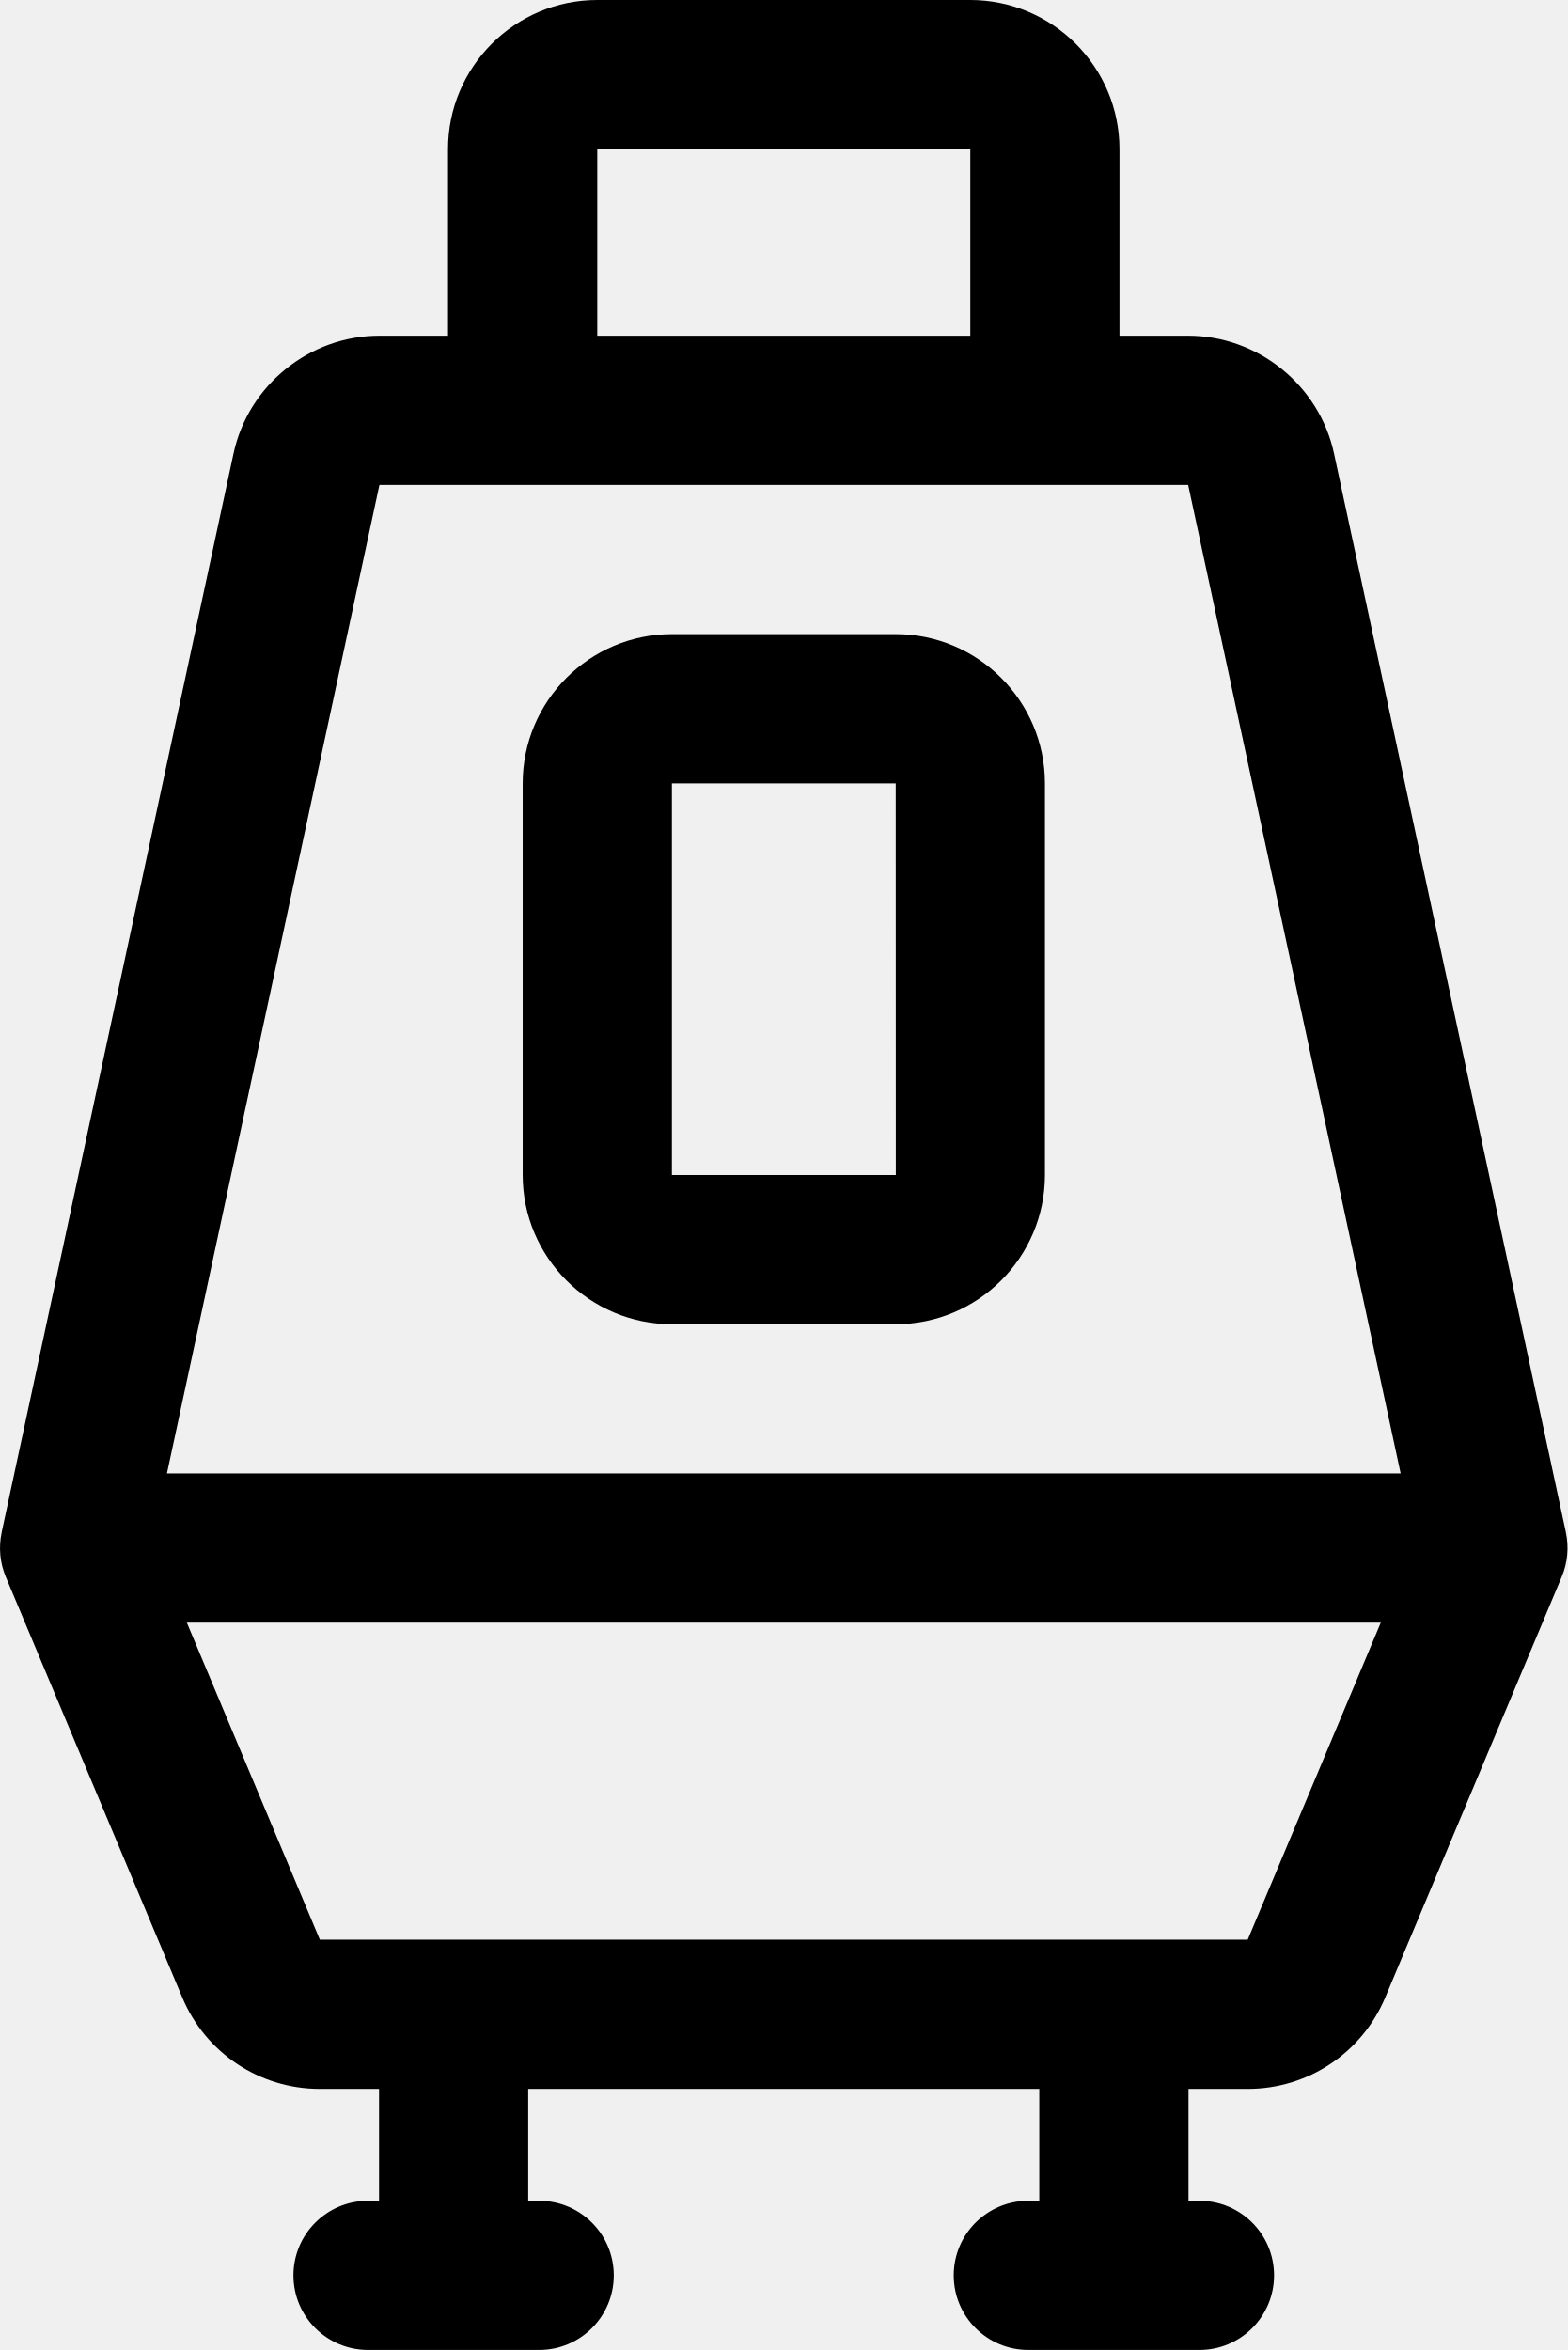
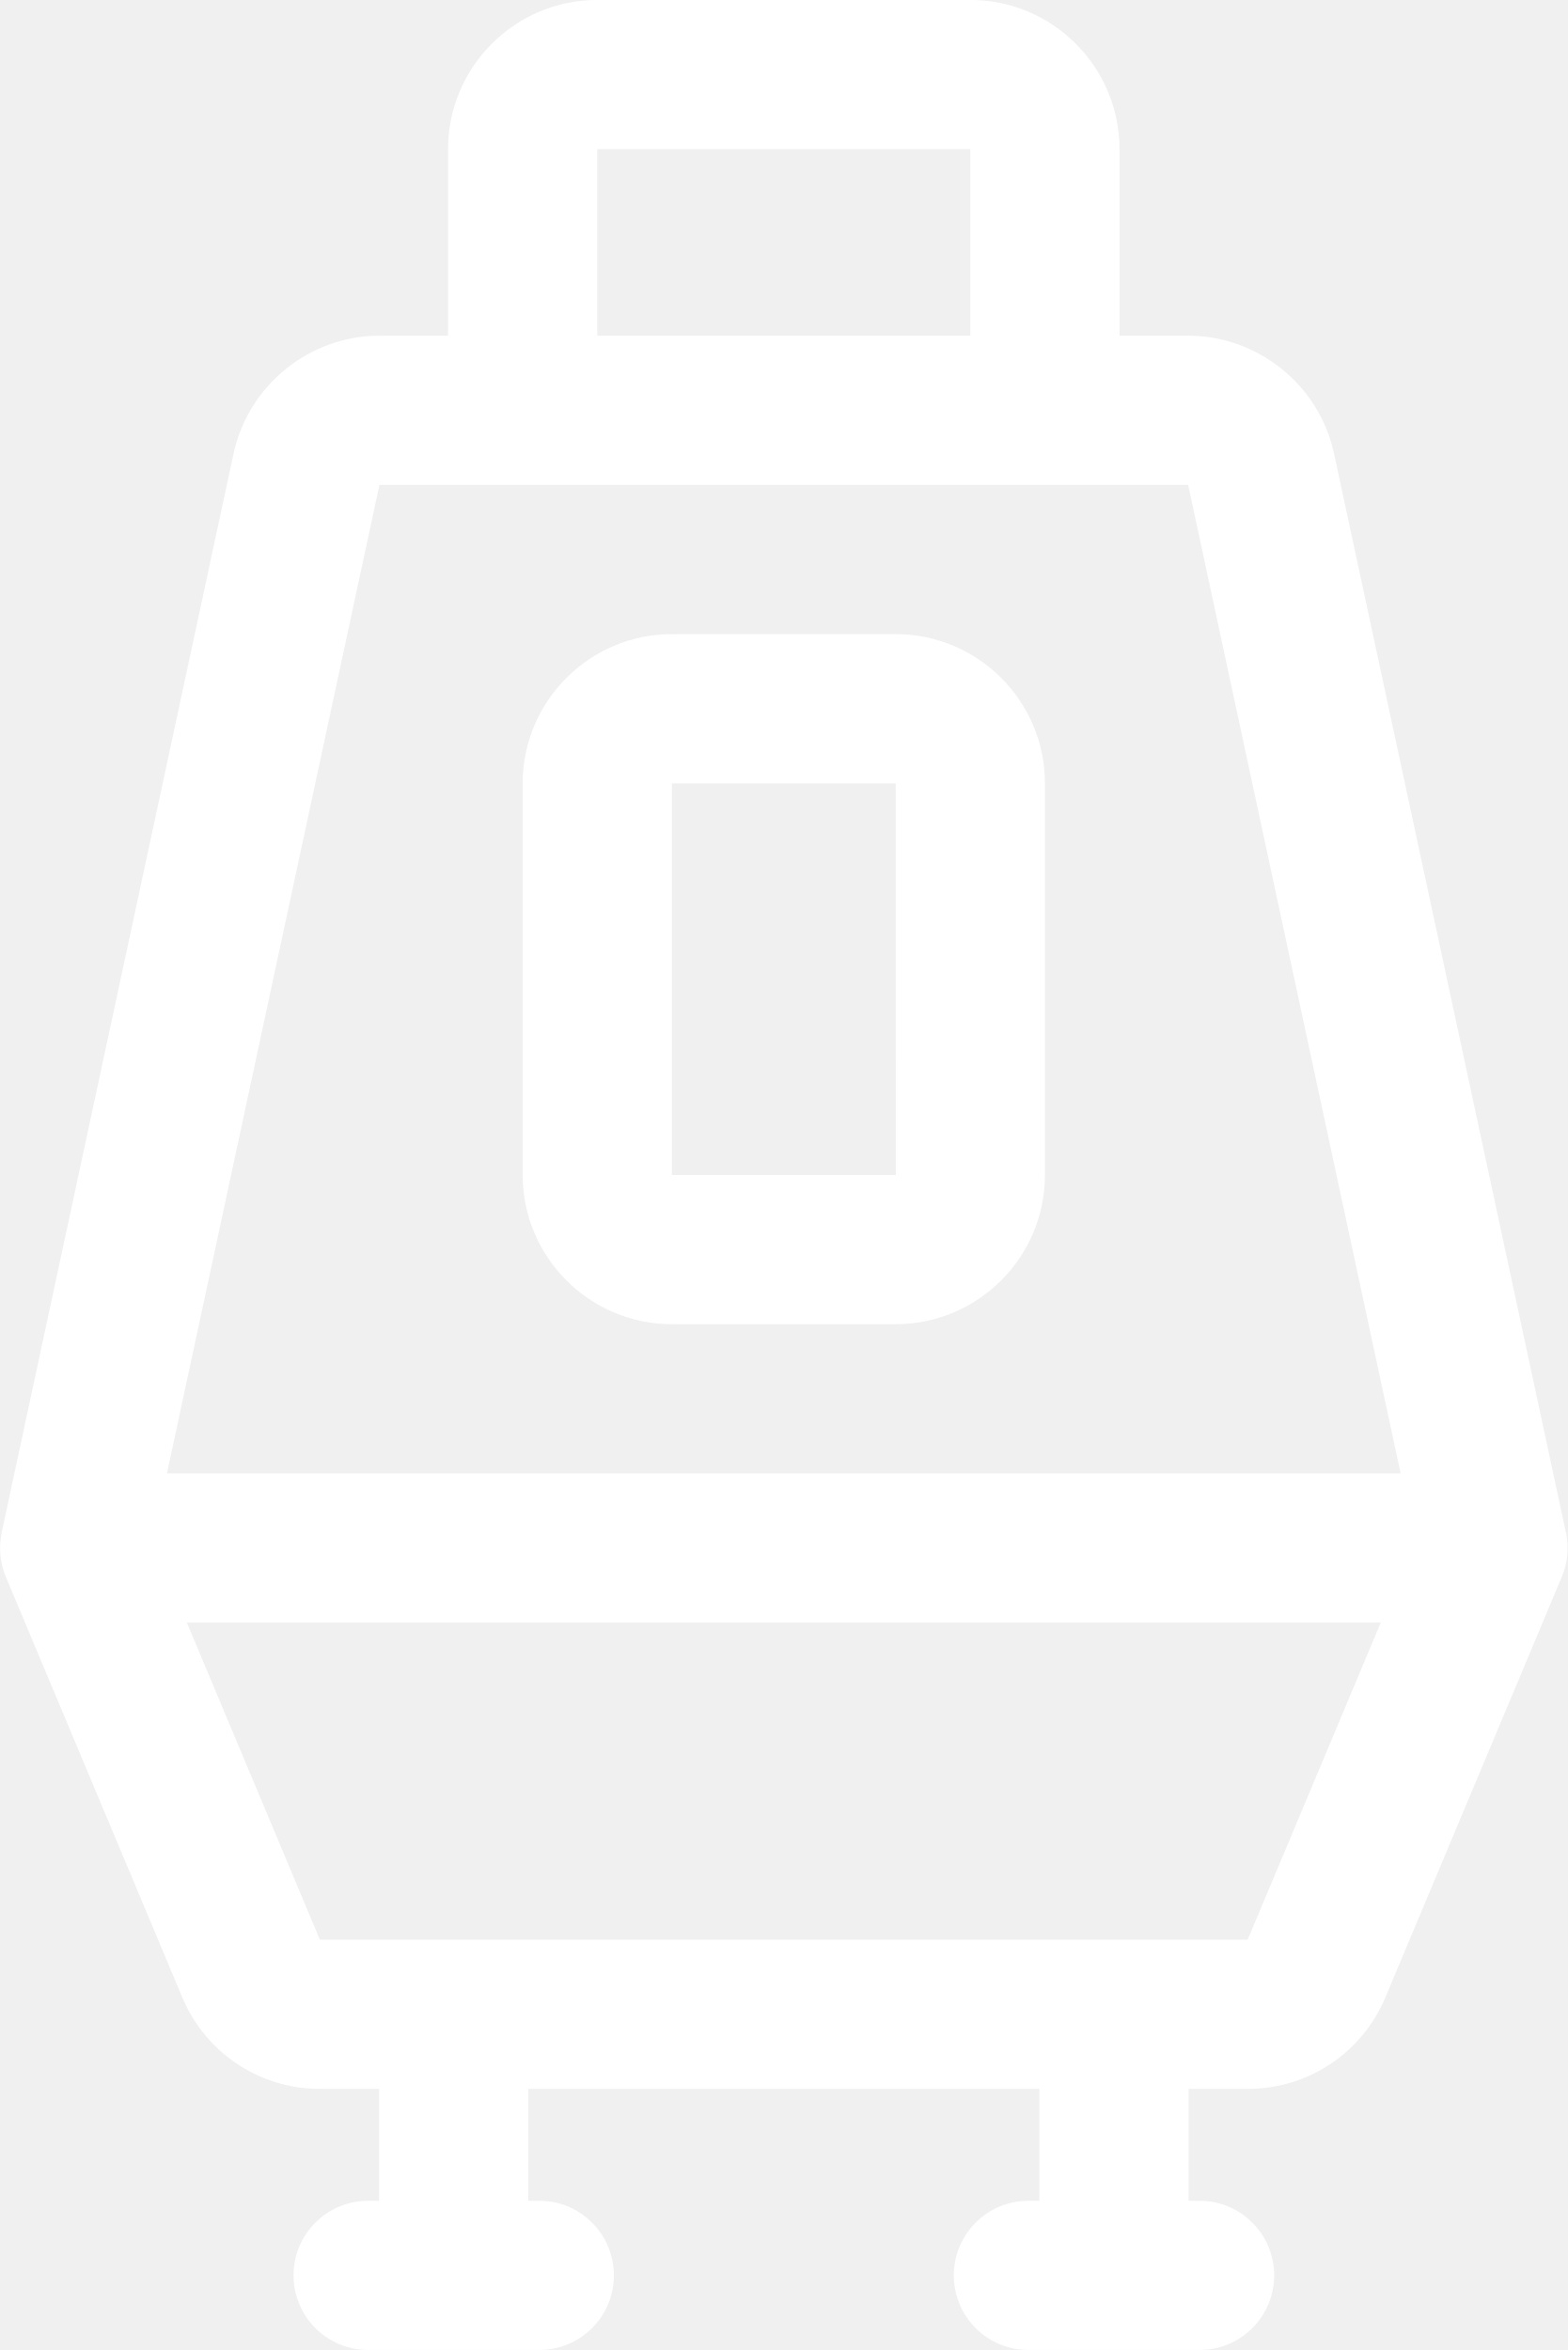
- <svg xmlns="http://www.w3.org/2000/svg" width="36pt" height="53.973pt" version="1.1" viewBox="0 0 36 53.973" id="svg1056">
-   <defs id="defs976">
-     <symbol id="t" overflow="visible">
-       <path d="m 14.656,-0.875 c -0.762,0.398 -1.555,0.695 -2.375,0.891 -0.812,0.195 -1.664,0.297 -2.547,0.297 -2.656,0 -4.762,-0.738 -6.312,-2.219 -1.555,-1.488 -2.328,-3.504 -2.328,-6.047 0,-2.551 0.773,-4.566 2.328,-6.047 1.551,-1.488 3.656,-2.234 6.312,-2.234 0.883,0 1.734,0.102 2.547,0.297 0.82,0.199 1.613,0.496 2.375,0.891 v 3.297 c -0.762,-0.52 -1.512,-0.898 -2.25,-1.141 -0.742,-0.238 -1.523,-0.359 -2.344,-0.359 -1.469,0 -2.625,0.469 -3.469,1.406 -0.836,0.938 -1.25,2.234 -1.25,3.891 0,1.648 0.414,2.938 1.25,3.875 0.844,0.938 2,1.406 3.469,1.406 0.82,0 1.602,-0.117 2.344,-0.359 0.738,-0.238 1.488,-0.617 2.25,-1.141 z" id="path916" />
-     </symbol>
-     <symbol id="d" overflow="visible">
-       <path d="m 10.719,-8.703 c -0.336,-0.156 -0.668,-0.27 -1,-0.344 -0.324,-0.082 -0.656,-0.125 -1,-0.125 -0.98,0 -1.734,0.32 -2.266,0.953 -0.531,0.625 -0.797,1.527 -0.797,2.703 V -3e-5 h -3.812 v -11.969 h 3.812 v 1.969 c 0.488,-0.781 1.051,-1.348 1.688,-1.703 0.645,-0.363 1.41,-0.547 2.297,-0.547 0.133,0 0.273,0.008 0.422,0.016 0.145,0.012 0.363,0.031 0.656,0.062 z" id="path919" />
-     </symbol>
-     <symbol id="a" overflow="visible">
-       <path d="m 13.781,-6.016 v 1.094 H 4.843 c 0.094,0.898 0.414,1.57 0.969,2.016 0.551,0.449 1.328,0.672 2.328,0.672 0.801,0 1.625,-0.117 2.469,-0.359 0.844,-0.238 1.711,-0.598 2.609,-1.078 v 2.953 c -0.906,0.336 -1.812,0.59 -2.719,0.766 -0.906,0.176 -1.812,0.266 -2.719,0.266 -2.156,0 -3.84,-0.547 -5.047,-1.641 -1.199,-1.102 -1.797,-2.648 -1.797,-4.641 0,-1.945 0.586,-3.477 1.766,-4.594 1.176,-1.125 2.801,-1.688 4.875,-1.688 1.875,0 3.375,0.57 4.5,1.703 1.133,1.125 1.703,2.637 1.703,4.531 z M 9.844,-7.281 c 0,-0.727 -0.215,-1.312 -0.641,-1.75 -0.418,-0.445 -0.969,-0.672 -1.656,-0.672 -0.742,0 -1.344,0.211 -1.812,0.625 -0.461,0.418 -0.746,1.016 -0.859,1.797 z" id="path922" />
-     </symbol>
-     <symbol id="l" overflow="visible">
-       <path d="m 7.203,-5.391 c -0.805,0 -1.406,0.137 -1.812,0.406 -0.398,0.273 -0.594,0.672 -0.594,1.203 0,0.48 0.16,0.859 0.484,1.141 0.32,0.273 0.773,0.406 1.359,0.406 0.719,0 1.32,-0.254 1.812,-0.766 0.488,-0.52 0.734,-1.172 0.734,-1.953 v -0.438 z m 5.844,-1.438 V 0 H 9.188 v -1.766 c -0.512,0.719 -1.09,1.246 -1.734,1.578 -0.637,0.332 -1.418,0.5 -2.344,0.5 -1.242,0 -2.246,-0.359 -3.016,-1.078 -0.773,-0.727 -1.156,-1.672 -1.156,-2.828 0,-1.395 0.477,-2.422 1.438,-3.078 0.969,-0.656 2.488,-0.984 4.562,-0.984 h 2.25 v -0.297 c 0,-0.602 -0.242,-1.047 -0.719,-1.328 -0.48,-0.281 -1.227,-0.422 -2.234,-0.422 -0.812,0 -1.574,0.086 -2.281,0.25 -0.711,0.156 -1.367,0.402 -1.969,0.734 v -2.922 c 0.82,-0.195 1.645,-0.348 2.469,-0.453 0.82,-0.102 1.648,-0.156 2.484,-0.156 2.156,0 3.711,0.43 4.672,1.281 0.957,0.844 1.438,2.227 1.438,4.141 z" id="path925" />
-     </symbol>
-     <symbol id="c" overflow="visible">
-       <path d="m 6.016,-15.359 v 3.391 H 9.953 V -9.234 H 6.016 v 5.078 c 0,0.555 0.109,0.93 0.328,1.125 0.219,0.199 0.656,0.297 1.312,0.297 h 1.969 v 2.734 h -3.281 c -1.512,0 -2.586,-0.312 -3.219,-0.938 -0.625,-0.633 -0.938,-1.707 -0.938,-3.219 v -5.078 h -1.906 v -2.734 h 1.906 v -3.391 z" id="path928" />
-     </symbol>
-     <symbol id="f" overflow="visible">
-       <path d="m 9.969,-10.219 v -6.406 h 3.859 V -2e-4 H 9.969 V -1.735 C 9.445,-1.024 8.867,-0.504 8.234,-0.172 7.598,0.148 6.863,0.312 6.031,0.312 c -1.469,0 -2.68,-0.582 -3.625,-1.75 -0.949,-1.176 -1.422,-2.688 -1.422,-4.531 0,-1.844 0.473,-3.348 1.422,-4.516 0.945,-1.176 2.156,-1.766 3.625,-1.766 0.832,0 1.566,0.168 2.203,0.5 0.633,0.324 1.211,0.836 1.734,1.531 z m -2.516,7.75 c 0.82,0 1.445,-0.297 1.875,-0.891 0.426,-0.602 0.641,-1.473 0.641,-2.609 0,-1.145 -0.215,-2.016 -0.641,-2.609 -0.43,-0.594 -1.055,-0.891 -1.875,-0.891 -0.812,0 -1.434,0.297 -1.859,0.891 -0.43,0.594 -0.641,1.465 -0.641,2.609 0,1.137 0.211,2.008 0.641,2.609 0.426,0.594 1.047,0.891 1.859,0.891 z" id="path931" />
-     </symbol>
-     <symbol id="k" overflow="visible">
-       <path d="m 8.203,-2.469 c 0.82,0 1.445,-0.297 1.875,-0.891 0.426,-0.602 0.641,-1.473 0.641,-2.609 0,-1.145 -0.215,-2.016 -0.641,-2.609 -0.43,-0.594 -1.055,-0.891 -1.875,-0.891 -0.824,0 -1.453,0.305 -1.891,0.906 -0.438,0.594 -0.656,1.461 -0.656,2.594 0,1.137 0.219,2.008 0.656,2.609 0.438,0.594 1.066,0.891 1.891,0.891 z m -2.547,-7.75 c 0.531,-0.695 1.113,-1.207 1.75,-1.531 0.645,-0.332 1.383,-0.5 2.219,-0.5 1.469,0 2.676,0.59 3.625,1.766 0.945,1.168 1.422,2.672 1.422,4.516 0,1.844 -0.477,3.356 -1.422,4.531 -0.949,1.168 -2.156,1.75 -3.625,1.75 -0.836,0 -1.574,-0.168 -2.219,-0.5 -0.637,-0.332 -1.219,-0.848 -1.75,-1.547 V -1e-4 H 1.844 v -16.625 h 3.812 z" id="path934" />
-     </symbol>
-     <symbol id="j" overflow="visible">
-       <path d="m 0.266,-11.969 h 3.828 l 3.219,8.125 2.734,-8.125 h 3.812 L 8.828,1.125 c -0.5,1.332 -1.09,2.266 -1.766,2.797 -0.668,0.531 -1.555,0.797 -2.656,0.797 h -2.219 v -2.5 h 1.203 c 0.645,0 1.113,-0.105 1.406,-0.312 C 5.098,1.695 5.328,1.328 5.484,0.797 L 5.594,0.453 Z" id="path937" />
-     </symbol>
-     <symbol id="e" overflow="visible">
-       <path d="M 1.844,-11.969 H 5.656 V 0 H 1.844 Z m 0,-4.656 h 3.812 v 3.125 H 1.844 Z" id="path940" />
-     </symbol>
-     <symbol id="i" overflow="visible">
-       <path d="m 11.5,-11.594 v 3.125 C 10.977,-8.821 10.457,-9.082 9.938,-9.25 9.414,-9.426 8.875,-9.516 8.312,-9.516 c -1.074,0 -1.906,0.312 -2.5,0.938 -0.594,0.625 -0.891,1.496 -0.891,2.609 0,1.117 0.297,1.984 0.891,2.609 0.594,0.625 1.426,0.938 2.5,0.938 0.594,0 1.156,-0.086 1.688,-0.266 0.539,-0.176 1.039,-0.441 1.5,-0.797 v 3.125 c -0.594,0.23 -1.199,0.395 -1.812,0.5 -0.617,0.113 -1.234,0.172 -1.859,0.172 -2.156,0 -3.844,-0.551 -5.062,-1.656 -1.219,-1.113 -1.828,-2.656 -1.828,-4.625 0,-1.969 0.609,-3.504 1.828,-4.609 1.219,-1.113 2.906,-1.672 5.062,-1.672 0.625,0 1.238,0.059 1.844,0.172 0.613,0.105 1.223,0.266 1.828,0.484 z" id="path943" />
-     </symbol>
-     <symbol id="b" overflow="visible">
-       <path d="m 7.531,-9.516 c -0.844,0 -1.492,0.309 -1.938,0.922 -0.449,0.605 -0.672,1.48 -0.672,2.625 0,1.148 0.223,2.027 0.672,2.641 0.445,0.605 1.094,0.906 1.938,0.906 0.832,0 1.469,-0.301 1.906,-0.906 0.445,-0.613 0.672,-1.492 0.672,-2.641 0,-1.145 -0.227,-2.019 -0.672,-2.625 C 9,-9.207 8.363,-9.516 7.531,-9.516 Z m 0,-2.734 c 2.051,0 3.656,0.559 4.812,1.672 1.164,1.105 1.75,2.641 1.75,4.609 0,1.969 -0.586,3.512 -1.75,4.625 -1.156,1.105 -2.762,1.656 -4.812,1.656 -2.062,0 -3.68,-0.551 -4.844,-1.656 -1.168,-1.113 -1.75,-2.656 -1.75,-4.625 0,-1.969 0.582,-3.504 1.75,-4.609 1.164,-1.113 2.781,-1.672 4.844,-1.672 z" id="path946" />
-     </symbol>
-     <symbol id="h" overflow="visible">
-       <path d="M 13.859,-7.281 V 0 h -3.844 v -5.578 c 0,-1.031 -0.027,-1.738 -0.078,-2.125 -0.043,-0.395 -0.121,-0.688 -0.234,-0.875 -0.148,-0.25 -0.352,-0.441 -0.609,-0.578 -0.25,-0.145 -0.543,-0.219 -0.875,-0.219 -0.793,0 -1.418,0.312 -1.875,0.938 -0.461,0.617 -0.688,1.465 -0.688,2.547 V 3e-5 h -3.812 v -11.969 h 3.812 v 1.75 c 0.582,-0.695 1.195,-1.207 1.844,-1.531 0.645,-0.332 1.359,-0.5 2.141,-0.5 1.383,0 2.43,0.43 3.141,1.281 0.719,0.844 1.078,2.074 1.078,3.688 z" id="path949" />
-     </symbol>
-     <symbol id="g" overflow="visible">
-       <path d="m 9.703,-16.625 v 2.516 H 7.594 c -0.543,0 -0.922,0.102 -1.141,0.297 -0.211,0.199 -0.312,0.539 -0.312,1.016 v 0.828 h 3.266 v 2.734 H 6.141 V 0 H 2.312 V -9.234 H 0.422 v -2.734 h 1.891 v -0.828 c 0,-1.301 0.363,-2.266 1.094,-2.891 0.727,-0.625 1.852,-0.938 3.375,-0.938 z" id="path952" />
-     </symbol>
-     <symbol id="s" overflow="visible">
-       <path d="M 1.844,-16.625 H 5.656 V 0 H 1.844 Z" id="path955" />
-     </symbol>
-     <symbol id="r" overflow="visible">
-       <path d="m 12.922,-9.969 c 0.488,-0.75 1.062,-1.316 1.719,-1.703 0.664,-0.383 1.398,-0.578 2.203,-0.578 1.375,0 2.422,0.43 3.141,1.281 0.719,0.844 1.078,2.074 1.078,3.688 v 7.281 h -3.844 v -6.234 c 0.008,-0.094 0.016,-0.188 0.016,-0.281 v -0.438 c 0,-0.844 -0.125,-1.457 -0.375,-1.844 -0.25,-0.383 -0.652,-0.578 -1.203,-0.578 -0.73,0 -1.293,0.305 -1.688,0.906 -0.387,0.594 -0.59,1.461 -0.609,2.594 v 5.875 h -3.844 v -6.234 c 0,-1.32 -0.117,-2.176 -0.344,-2.562 -0.23,-0.383 -0.637,-0.578 -1.219,-0.578 -0.73,0 -1.297,0.305 -1.703,0.906 -0.398,0.605 -0.594,1.465 -0.594,2.578 v 5.891 h -3.844 v -11.969 h 3.844 v 1.75 c 0.469,-0.664 1.004,-1.172 1.609,-1.516 0.613,-0.344 1.289,-0.516 2.031,-0.516 0.82,0 1.551,0.199 2.188,0.594 0.633,0.398 1.113,0.961 1.438,1.688 z" id="path958" />
-     </symbol>
-     <symbol id="q" overflow="visible">
-       <path d="M 13.859,-7.281 V 0 h -3.844 v -5.547 c 0,-1.051 -0.027,-1.77 -0.078,-2.156 -0.043,-0.395 -0.121,-0.688 -0.234,-0.875 -0.148,-0.25 -0.352,-0.441 -0.609,-0.578 -0.25,-0.145 -0.543,-0.219 -0.875,-0.219 -0.793,0 -1.418,0.312 -1.875,0.938 -0.461,0.617 -0.688,1.465 -0.688,2.547 V 3e-5 h -3.812 v -16.625 h 3.812 v 6.406 c 0.582,-0.695 1.195,-1.207 1.844,-1.531 0.645,-0.332 1.359,-0.5 2.141,-0.5 1.383,0 2.43,0.43 3.141,1.281 0.719,0.844 1.078,2.074 1.078,3.688 z" id="path961" />
-     </symbol>
-     <symbol id="p" overflow="visible">
-       <path d="m 2.016,-15.953 h 4.578 l 5.812,10.938 v -10.938 h 3.891 V 0 H 11.703 L 5.906,-10.938 V 0 H 2.015 Z" id="path964" />
-     </symbol>
-     <symbol id="o" overflow="visible">
-       <path d="m 1.703,-4.656 v -7.312 h 3.844 v 1.203 c 0,0.648 -0.008,1.461 -0.016,2.438 v 1.969 c 0,0.961 0.023,1.652 0.078,2.078 0.051,0.418 0.133,0.727 0.25,0.922 0.156,0.25 0.359,0.445 0.609,0.578 0.258,0.137 0.551,0.203 0.875,0.203 0.801,0 1.426,-0.305 1.875,-0.922 0.457,-0.613 0.688,-1.469 0.688,-2.562 v -5.906 h 3.828 v 11.969 h -3.828 v -1.734 c -0.574,0.699 -1.184,1.215 -1.828,1.547 -0.648,0.332 -1.355,0.5 -2.125,0.5 -1.387,0 -2.445,-0.422 -3.172,-1.266 -0.719,-0.852 -1.078,-2.086 -1.078,-3.703 z" id="path967" />
-     </symbol>
-     <symbol id="n" overflow="visible">
-       <path d="m 2.016,-15.953 h 6.812 c 2.031,0 3.586,0.453 4.672,1.359 1.094,0.898 1.641,2.18 1.641,3.844 0,1.68 -0.547,2.969 -1.641,3.875 -1.086,0.898 -2.641,1.344 -4.672,1.344 H 6.125 V 2e-4 H 2.016 Z m 4.109,2.984 v 4.453 h 2.266 c 0.801,0 1.414,-0.191 1.844,-0.578 0.438,-0.383 0.656,-0.938 0.656,-1.656 0,-0.707 -0.219,-1.254 -0.656,-1.641 -0.43,-0.383 -1.043,-0.578 -1.844,-0.578 z" id="path970" />
-     </symbol>
-     <symbol id="m" overflow="visible">
-       <path d="m 1.844,-11.969 h 3.812 v 11.75 c 0,1.602 -0.387,2.828 -1.156,3.672 C 3.738,4.297 2.629,4.718 1.172,4.718 h -1.891 v -2.5 h 0.656 c 0.727,0 1.227,-0.168 1.5,-0.5 C 1.707,1.394 1.844,0.75 1.844,-0.219 Z m 0,-4.656 h 3.812 v 3.125 H 1.844 Z" id="path973" />
-     </symbol>
-   </defs>
-   <g id="g1054">
-     <path d="m 35.963,35.202 c -7.83e-4,-0.003 -3.91e-4,-0.006 -7.83e-4,-0.009 L 30.637,10.416 C 30.299,8.849 28.89,7.71 27.286,7.71 H 25.71 V 3.427 C 25.71,1.537 24.173,0 22.283,0 H 13.716 C 11.827,0 10.289,1.537 10.289,3.427 V 7.71 H 8.713 c -1.604,0 -3.013,1.138 -3.35,2.707 L 0.038,35.193 c -7.6497e-4,0.003 -3.8253e-4,0.006 -7.6497e-4,0.009 -0.07,0.335 -0.041,0.689 0.096,1.015 l 4.053,9.659 c 0.535,1.276 1.776,2.1 3.16,2.1 h 1.359 v 2.57 H 8.452 c -0.946,0 -1.713,0.767 -1.713,1.713 0,0.946 0.767,1.713 1.713,1.713 h 3.931 c 0.946,0 1.713,-0.767 1.713,-1.713 0,-0.946 -0.767,-1.713 -1.713,-1.713 h -0.252 v -2.57 h 11.737 v 2.57 h -0.252 c -0.946,0 -1.713,0.767 -1.713,1.713 0,0.946 0.767,1.713 1.713,1.713 h 3.931 c 0.946,0 1.713,-0.767 1.713,-1.713 0,-0.946 -0.767,-1.713 -1.713,-1.713 h -0.252 v -2.57 h 1.359 c 1.384,0 2.624,-0.825 3.16,-2.101 l 4.052,-9.659 c 0.137,-0.325 0.167,-0.679 0.097,-1.014 z M 13.717,3.427 h 8.567 V 7.71 H 13.717 Z M 8.714,11.137 H 27.287 l 4.88,22.703 H 3.834 Z M 28.655,44.549 H 7.346 L 4.291,37.267 H 31.711 Z" id="path978" style="stroke-width:0.098" />
-     <path d="m 20.571,14.564 h -5.14 c -1.889,0 -3.427,1.537 -3.427,3.427 v 8.995 c 0,1.889 1.537,3.427 3.427,3.427 h 5.14 c 1.889,0 3.427,-1.537 3.427,-3.427 v -8.995 c 0,-1.889 -1.537,-3.427 -3.427,-3.427 z m -5.14,12.423 v -8.995 h 5.14 l 0.002,8.995 z" id="path980" style="stroke-width:0.098" />
+ <svg xmlns="http://www.w3.org/2000/svg" fill="#fff" stroke="current" width="36pt" height="53.973pt" version="1.1" viewBox="0 0 36 53.973">
+   <g stroke-width=".098">
+     <path d="m35.963 35.202c-7.83e-4 -0.003-3.91e-4 -0.006-7.83e-4 -0.009l-5.325-24.777c-0.337-1.568-1.746-2.706-3.35-2.706h-1.576v-4.284c0-1.889-1.538-3.427-3.427-3.427h-8.567c-1.889 0-3.427 1.538-3.427 3.427v4.284h-1.576c-1.604 0-3.013 1.138-3.35 2.707l-5.325 24.776c-7.6497e-4 0.003-3.8253e-4 0.006-7.6497e-4 0.009-0.07 0.335-0.041 0.689 0.096 1.015l4.053 9.659c0.535 1.276 1.776 2.1 3.16 2.1h1.359v2.57h-0.252c-0.946 0-1.713 0.767-1.713 1.713s0.767 1.713 1.713 1.713h3.931c0.946 0 1.713-0.767 1.713-1.713s-0.767-1.713-1.713-1.713h-0.252v-2.57h11.737v2.57h-0.252c-0.946 0-1.713 0.767-1.713 1.713s0.767 1.713 1.713 1.713h3.931c0.946 0 1.713-0.767 1.713-1.713s-0.767-1.713-1.713-1.713h-0.252v-2.57h1.359c1.384 0 2.624-0.825 3.16-2.101l4.052-9.659c0.137-0.325 0.167-0.679 0.097-1.014zm-22.246-31.776h8.567v4.284h-8.567zm-5.003 7.71h18.573l4.88 22.703h-28.333zm19.941 33.412h-21.309l-3.055-7.282h27.42z" />
+     <path d="m20.571 14.564h-5.14c-1.889 0-3.427 1.538-3.427 3.427v8.995c0 1.889 1.538 3.427 3.427 3.427h5.14c1.889 0 3.427-1.538 3.427-3.427v-8.995c0-1.889-1.538-3.427-3.427-3.427zm-5.14 12.423v-8.995h5.14l0.002 8.995z" />
  </g>
</svg>
